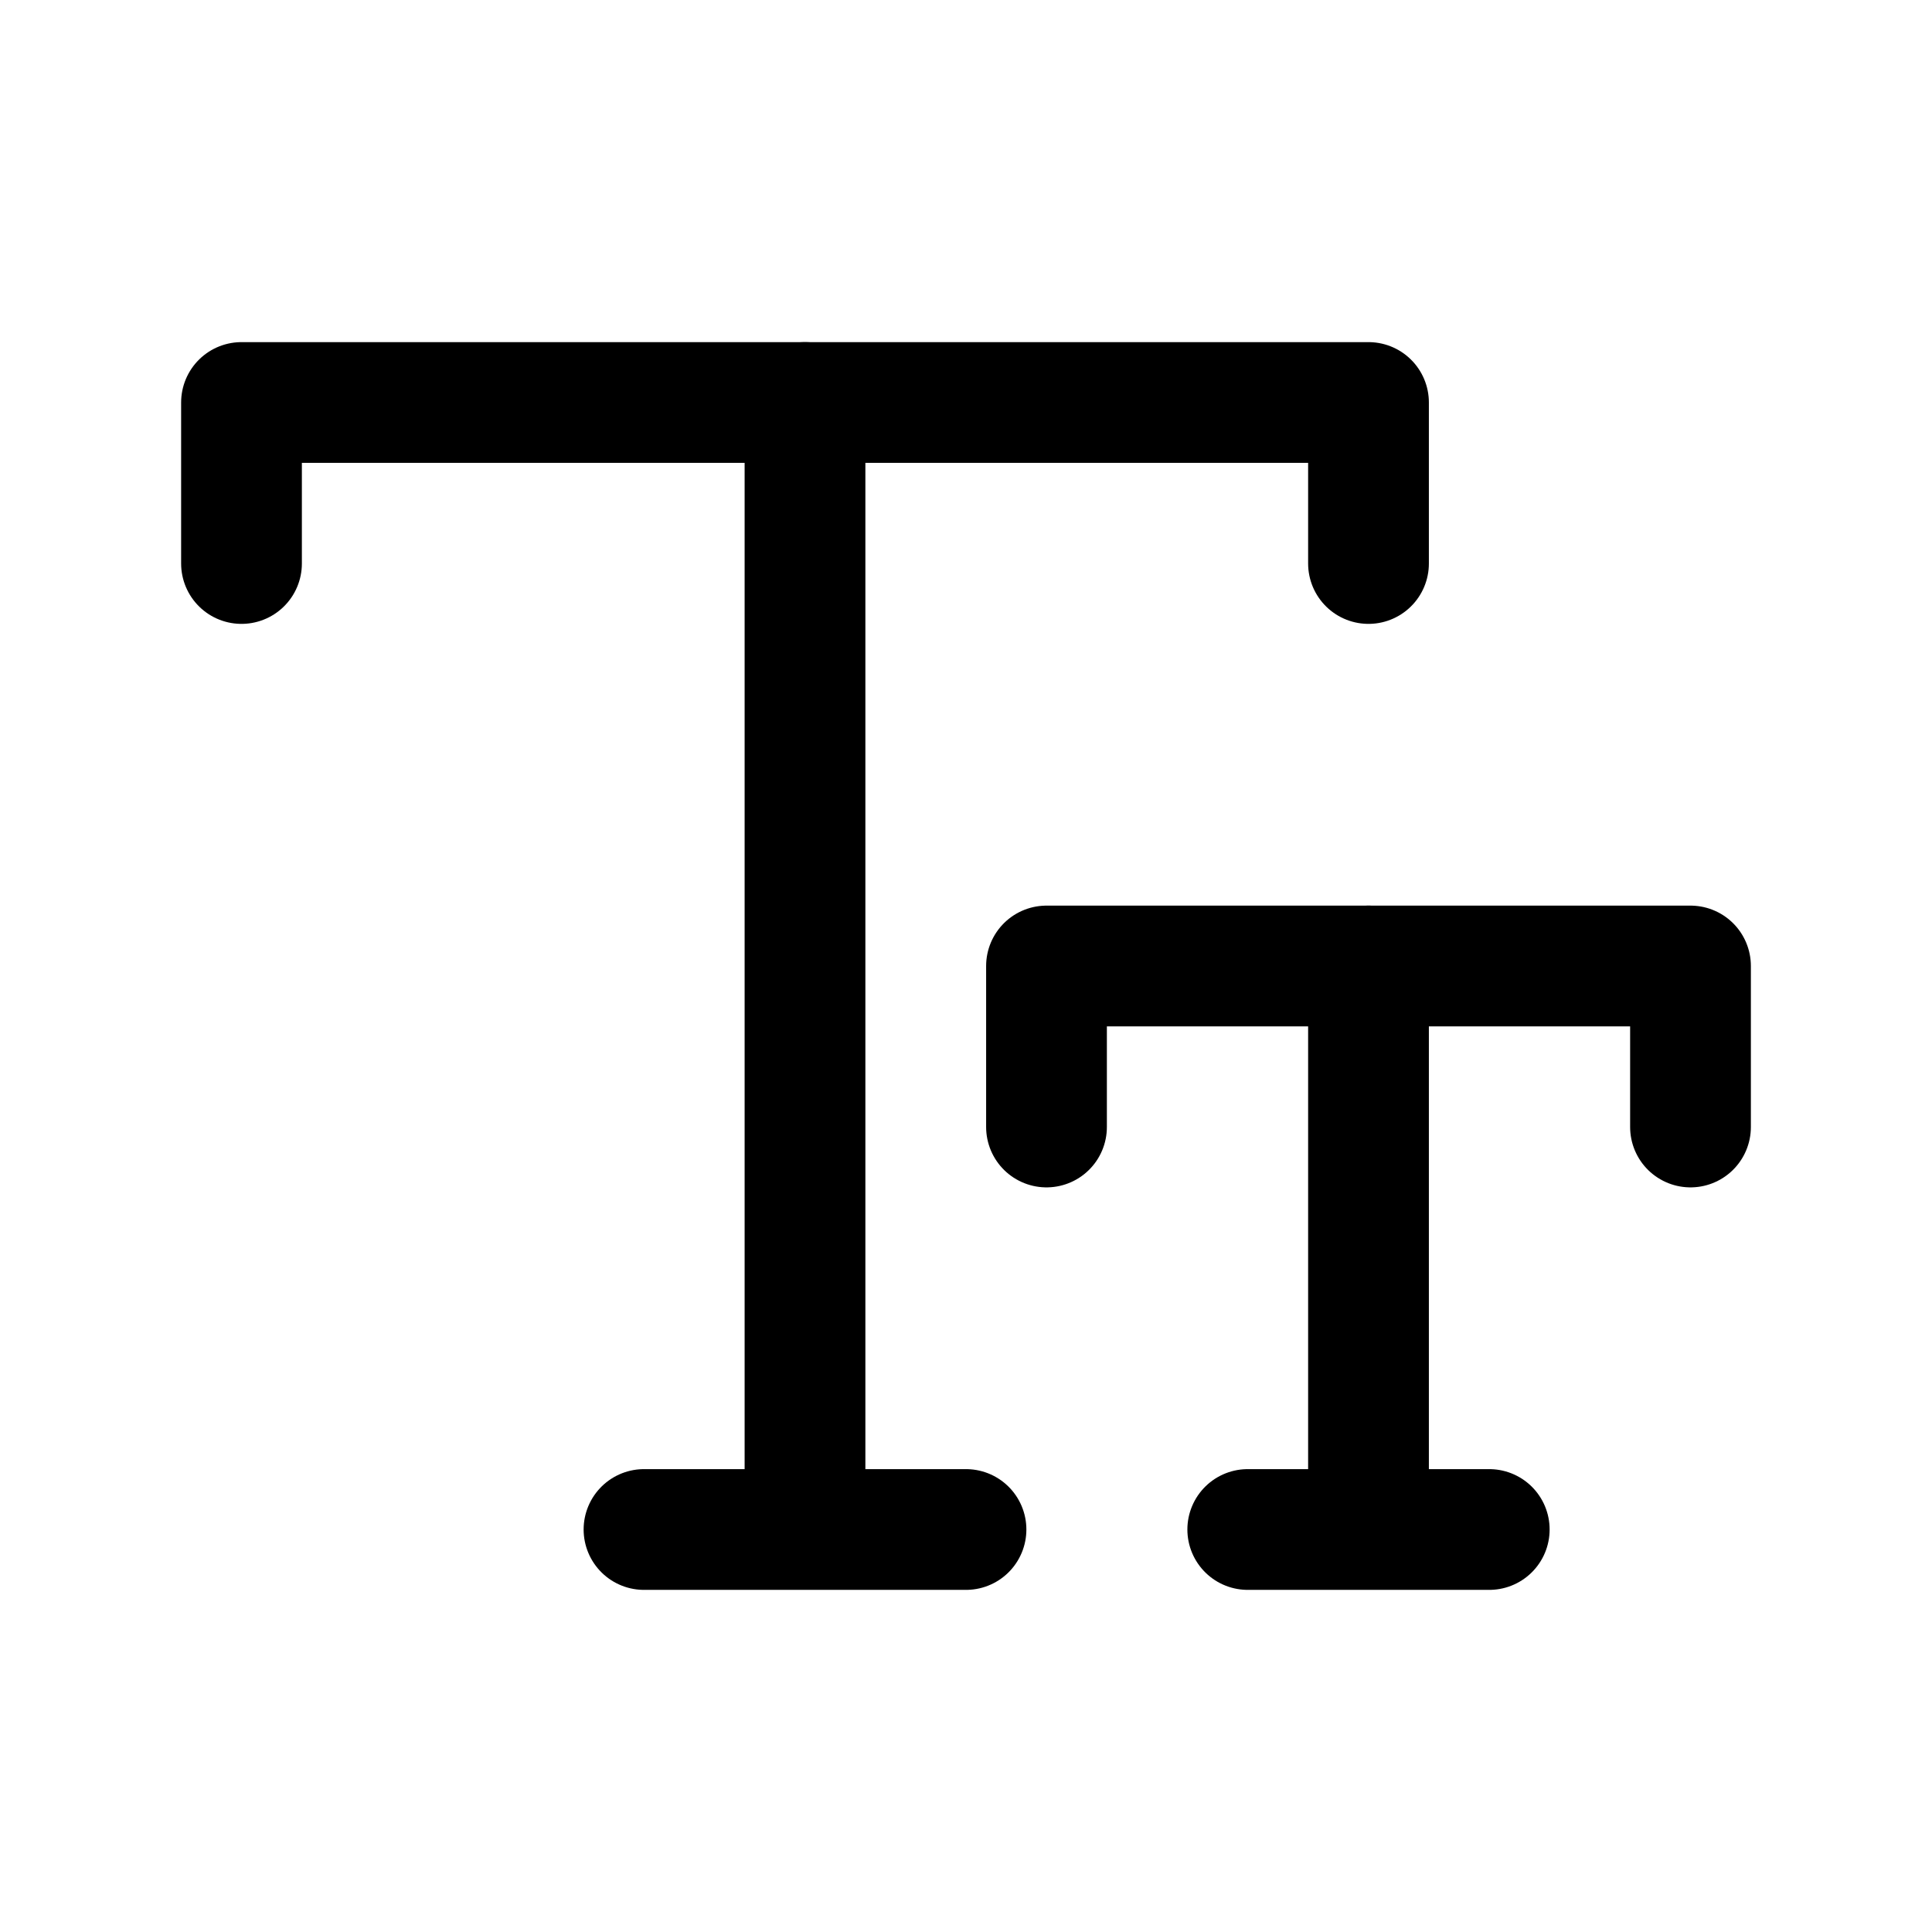
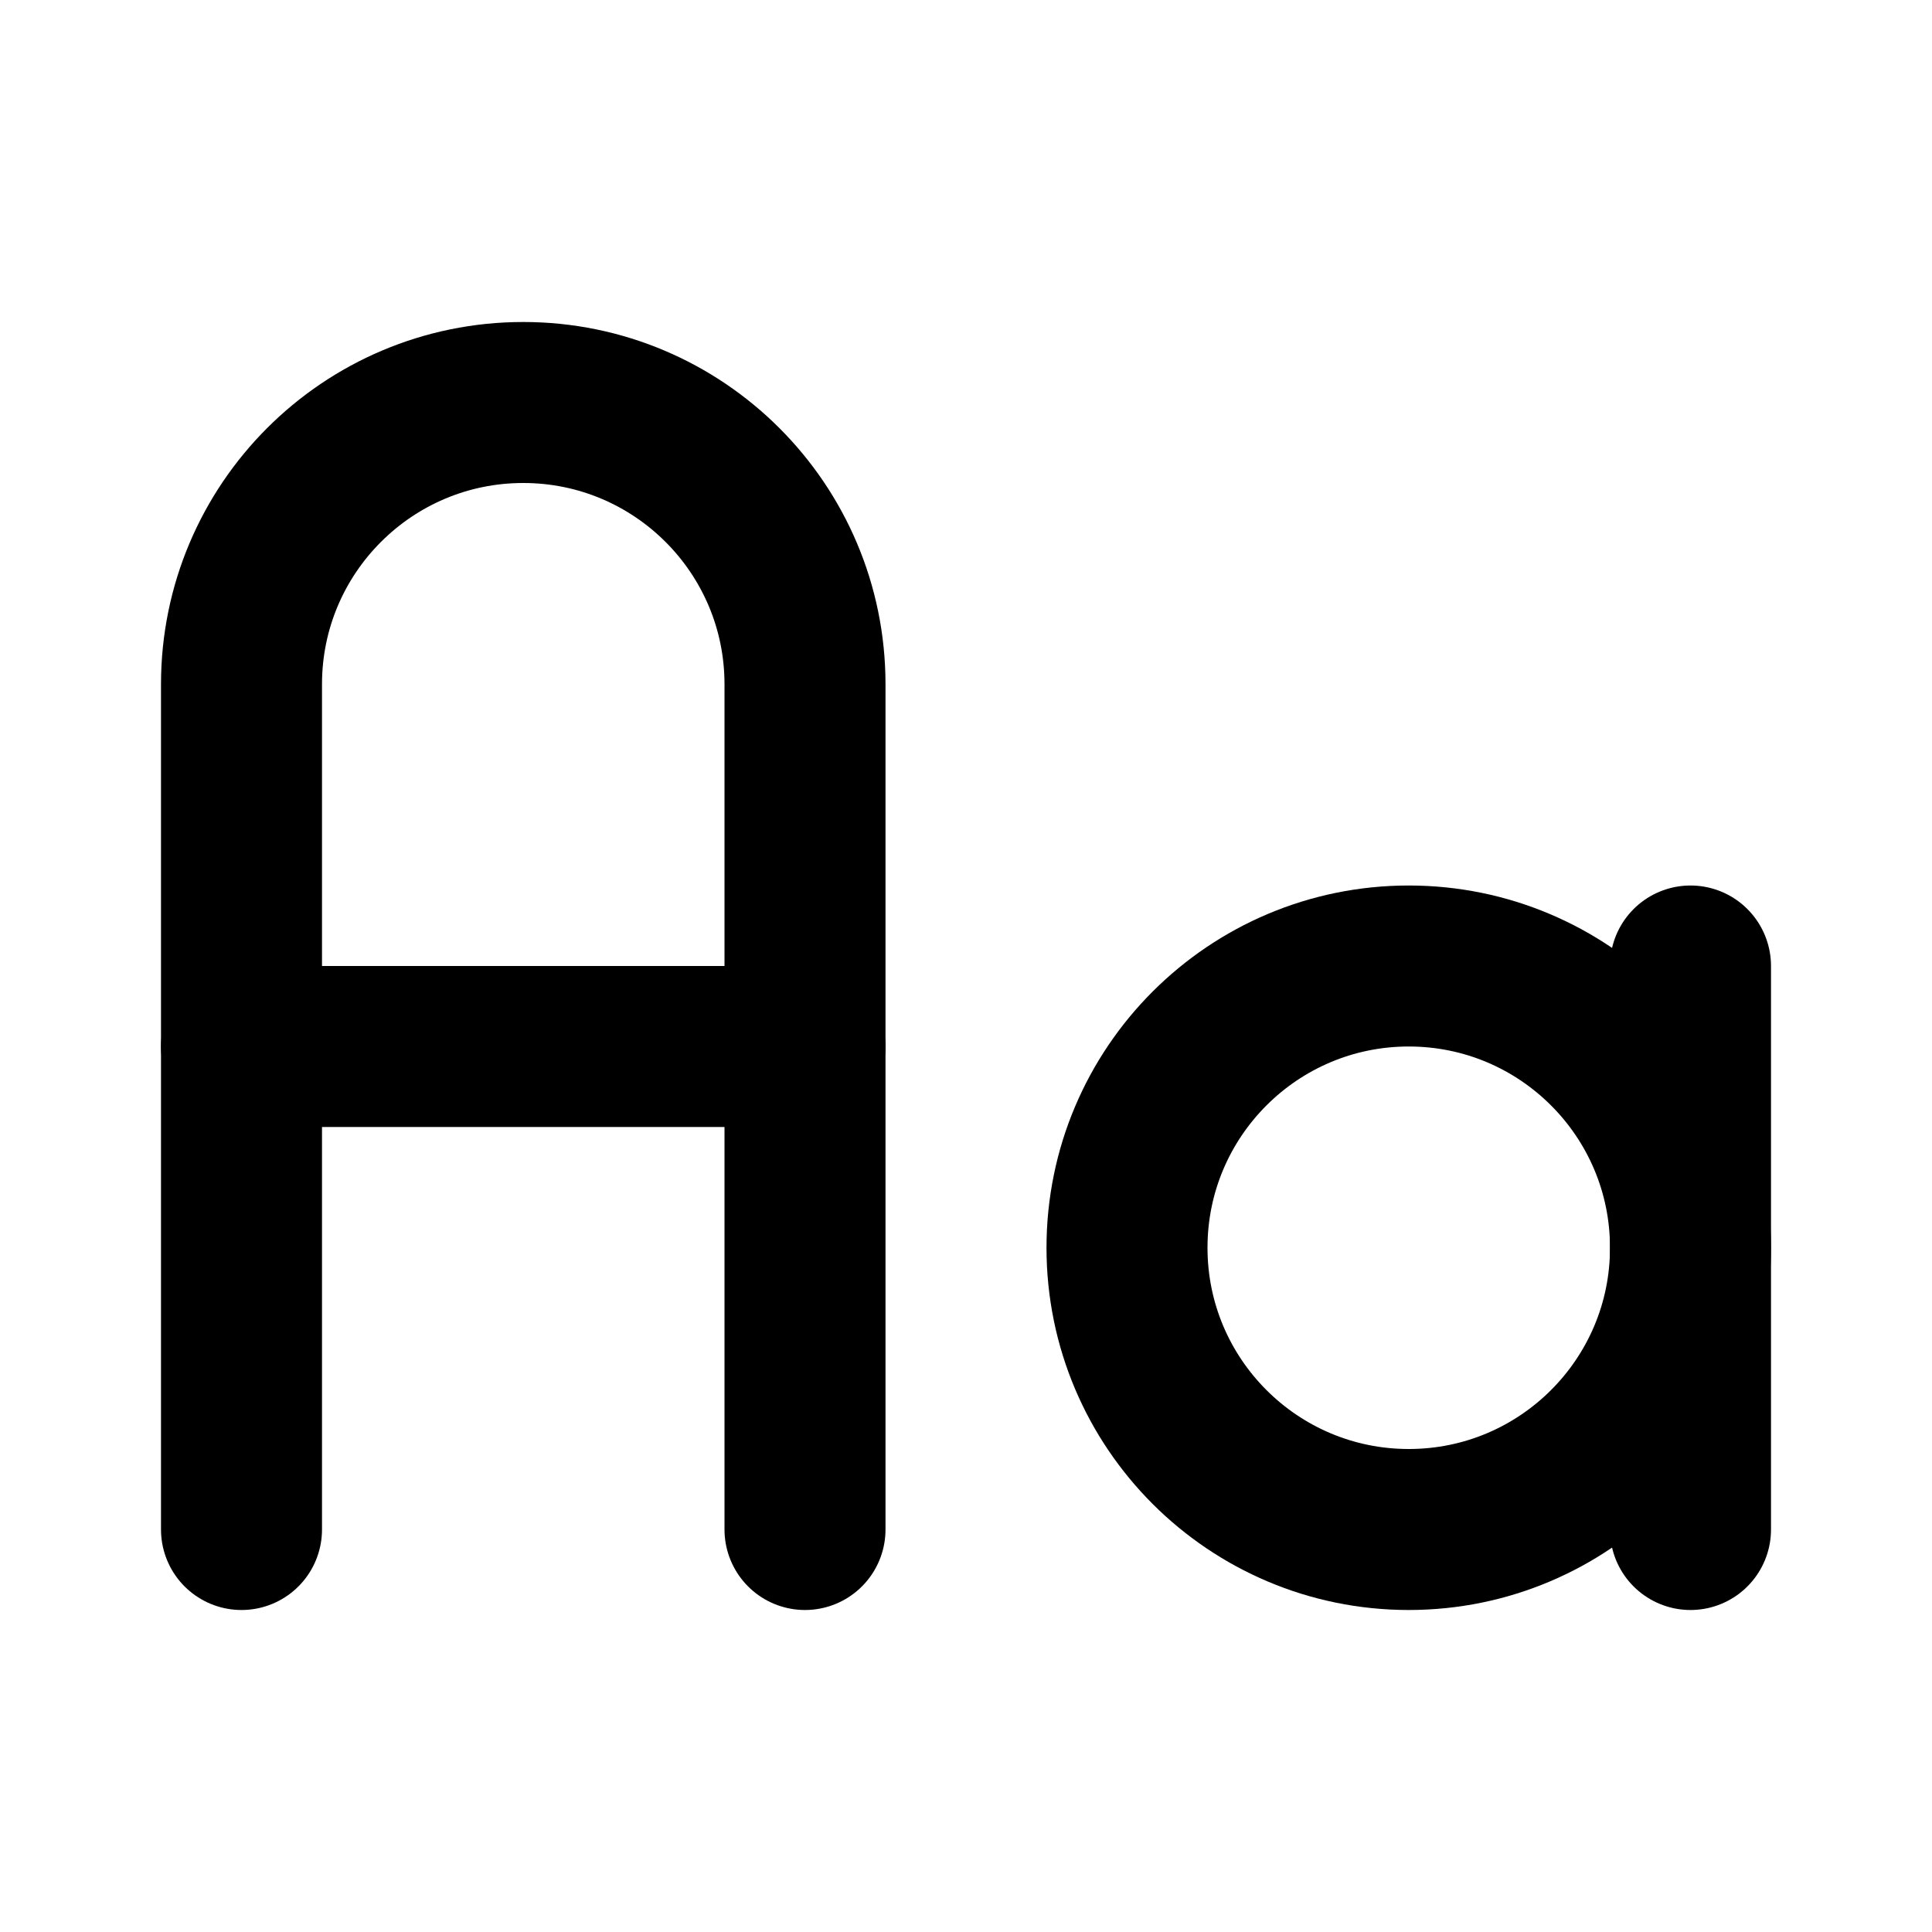
- <svg xmlns="http://www.w3.org/2000/svg" width="24" height="24" viewBox="0 0 24 24" stroke-width="1.5" fill="none">
-   <path d="M3 7L3 5L17 5V7" stroke="currentColor" stroke-linecap="round" stroke-linejoin="round" />
-   <path d="M10 5L10 19M10 19H12M10 19H8" stroke="currentColor" stroke-linecap="round" stroke-linejoin="round" />
-   <path d="M13 14L13 12H21V14" stroke="currentColor" stroke-linecap="round" stroke-linejoin="round" />
-   <path d="M17 12V19M17 19H15.5M17 19H18.5" stroke="currentColor" stroke-linecap="round" stroke-linejoin="round" />
+ <svg xmlns="http://www.w3.org/2000/svg" width="24" height="24" viewBox="0 0 24 24" fill="none" stroke="currentColor" stroke-width="2" stroke-linecap="round" stroke-linejoin="round">
+   <path d="M14 15.5a3.5 3.5 0 1 0 7 0a3.5 3.5 0 1 0 -7 0" />
+   <path d="M3 19v-10.5a3.5 3.5 0 0 1 7 0v10.5" />
+   <path d="M3 13h7" />
+   <path d="M21 12v7" />
</svg>
